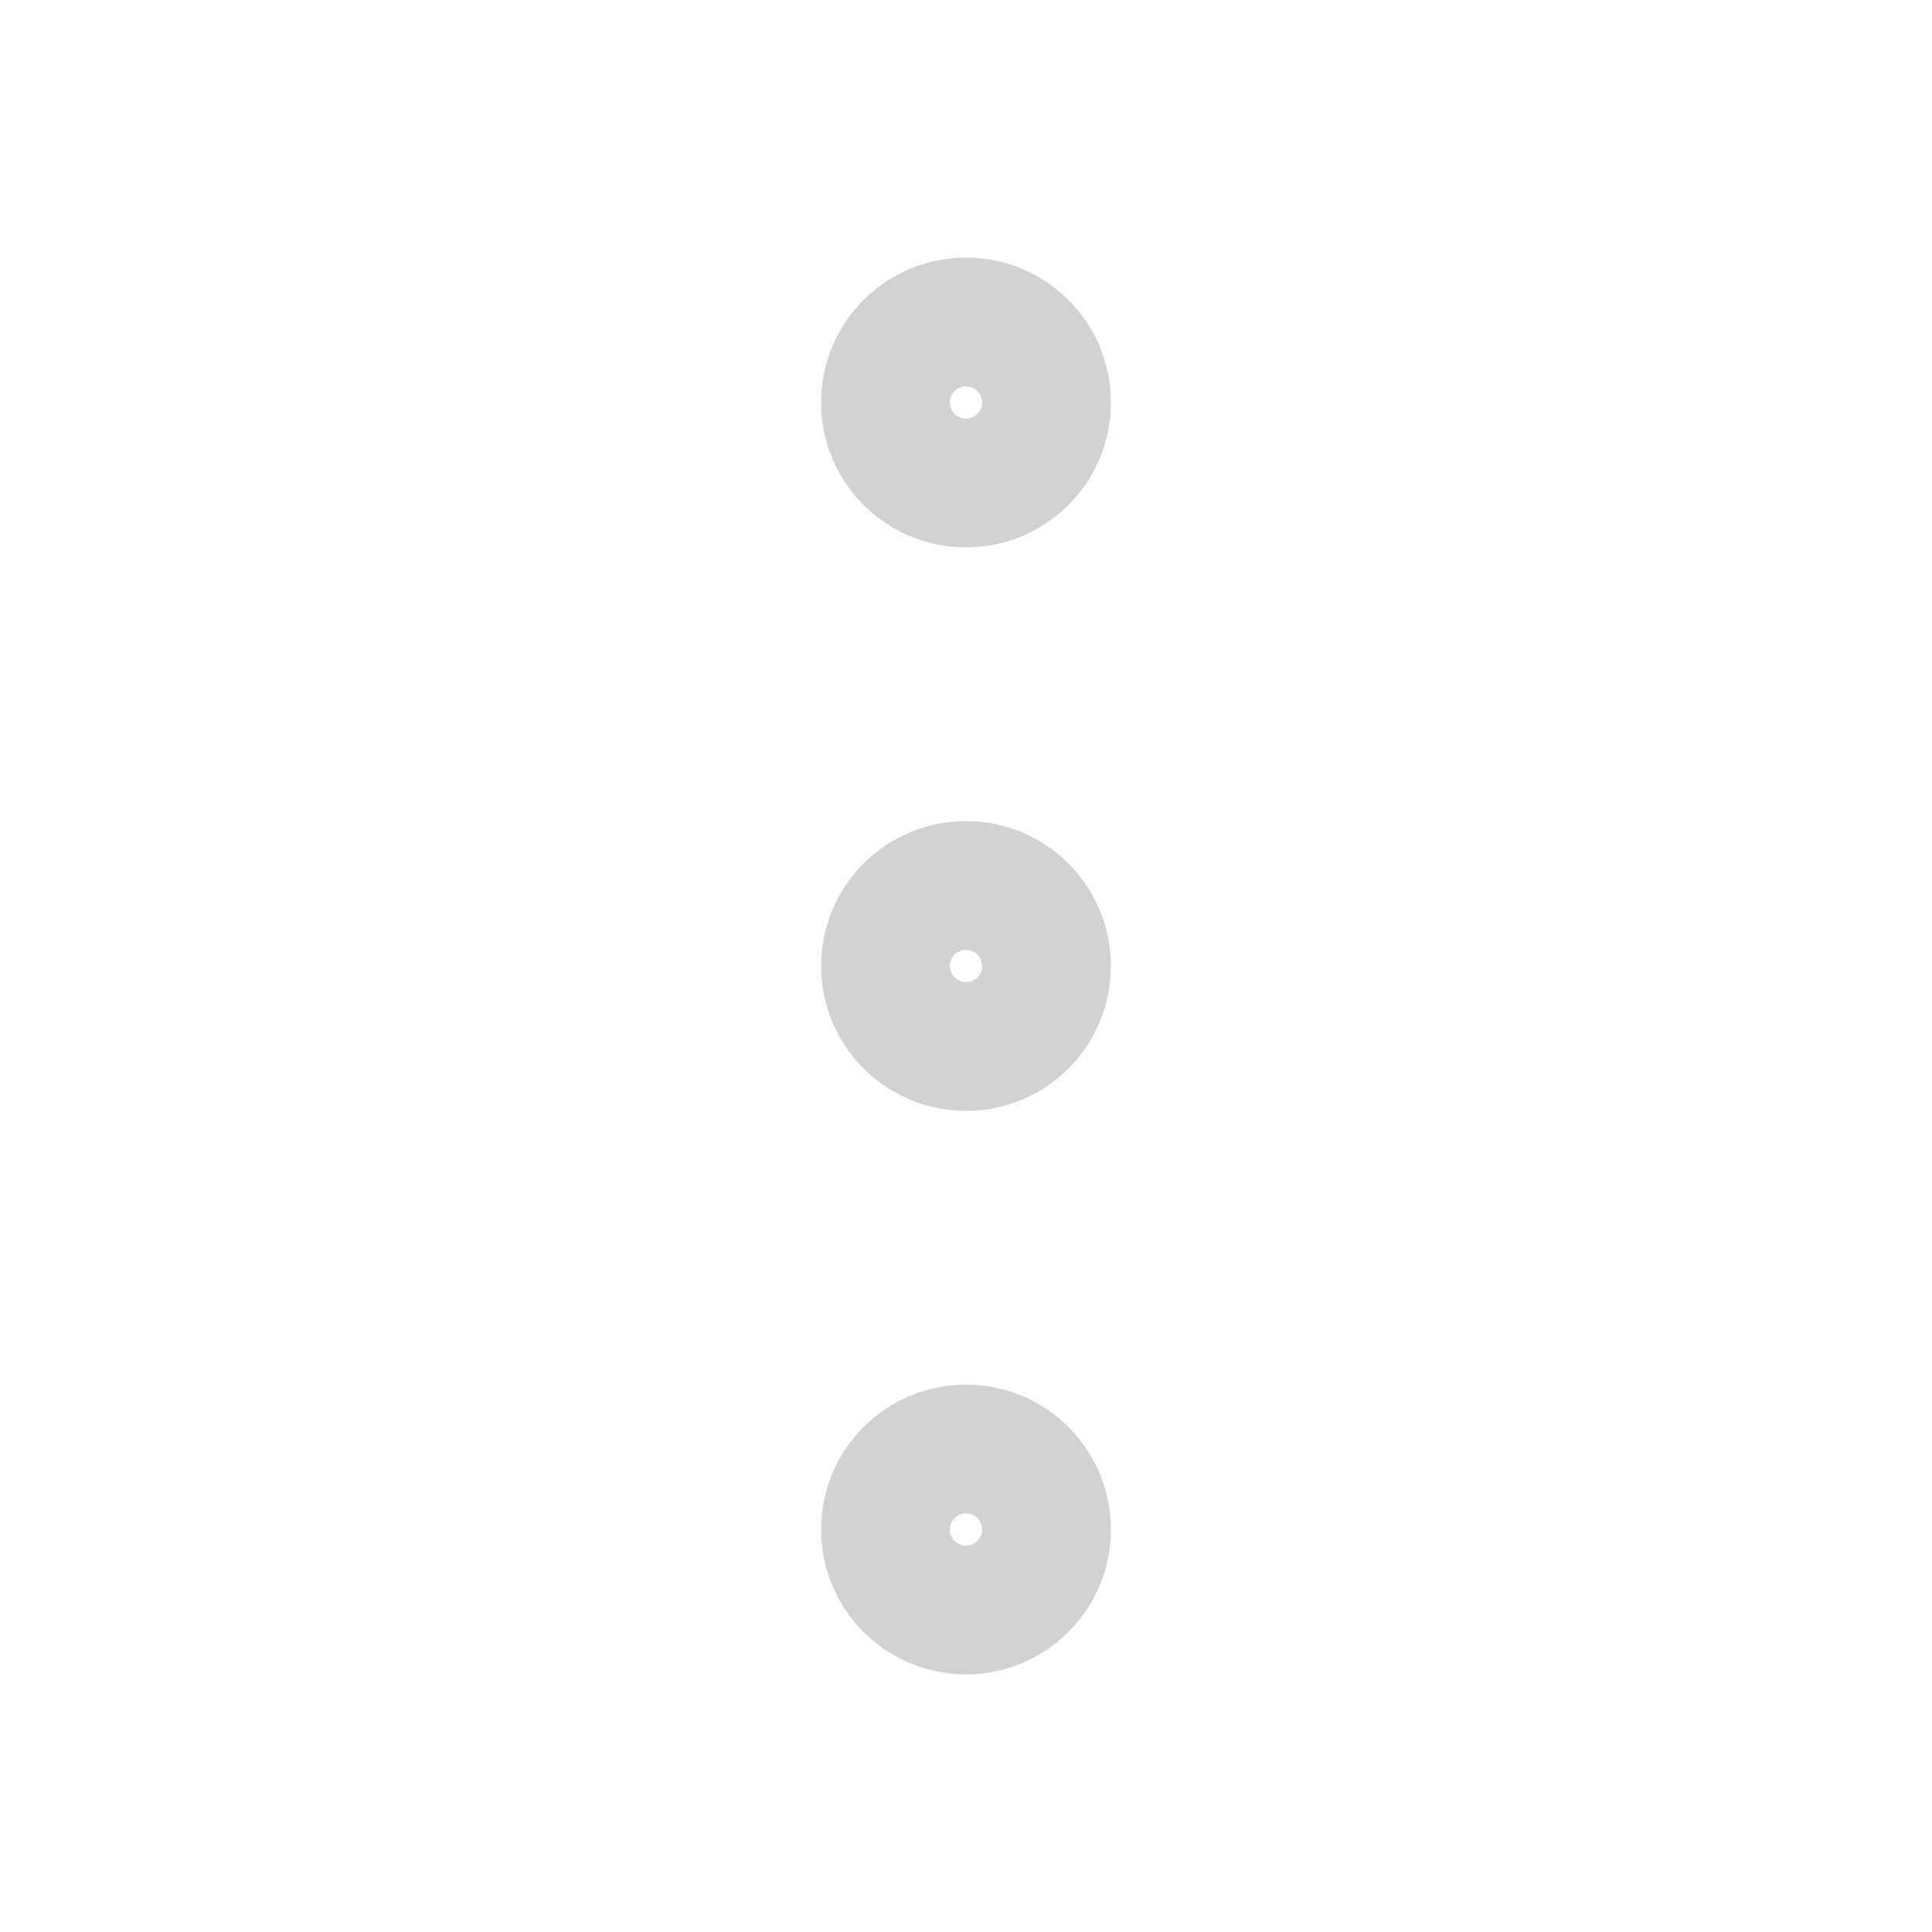
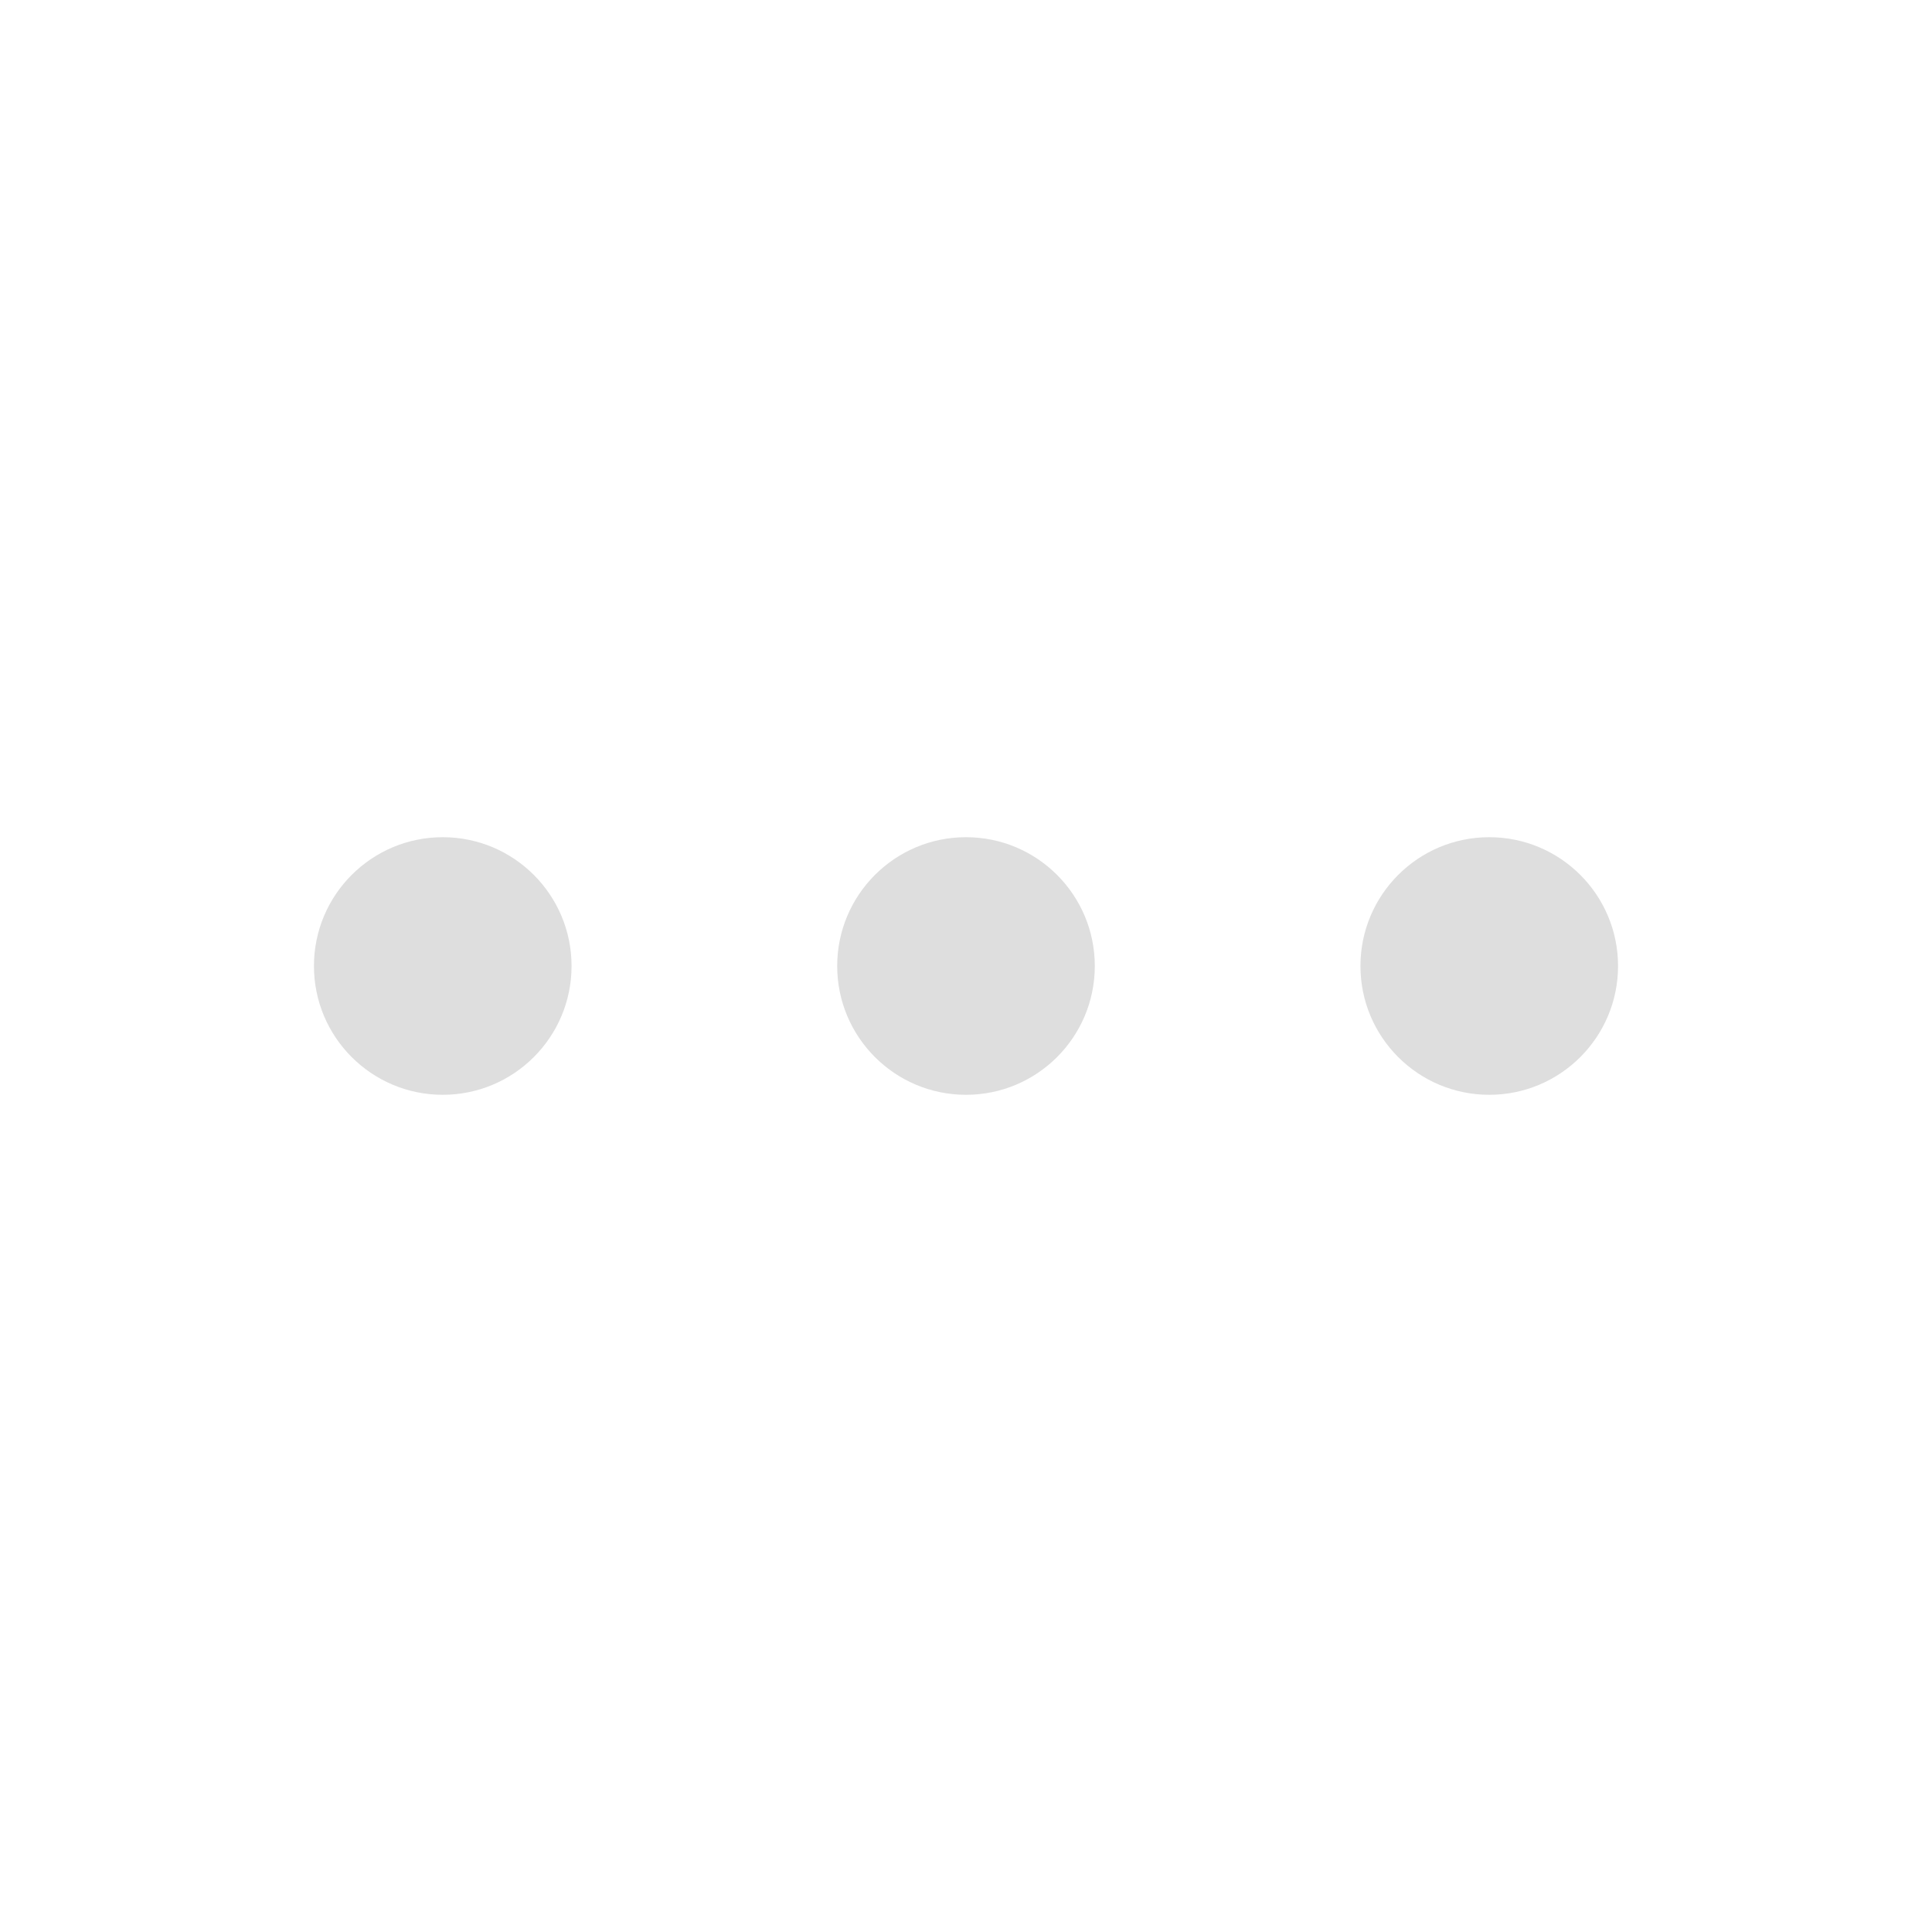
<svg xmlns="http://www.w3.org/2000/svg" width="24" height="24" viewBox="0 0 24 24">
-   <g fill="none" stroke="#d2d2d2" stroke-width="1.6" stroke-linecap="round" stroke-linejoin="round">
-     <circle cx="12" cy="5" r="1" />
-     <circle cx="12" cy="12" r="1" />
-     <circle cx="12" cy="19" r="1" />
+   <g fill="none" stroke="#dedede" stroke-width="1.75" stroke-linecap="round" stroke-linejoin="round">
+     <circle cx="5.5" cy="12" r="1.6" fill="#dedede" stroke="none" />
+     <circle cx="12" cy="12" r="1.6" fill="#dedede" stroke="none" />
+     <circle cx="18.5" cy="12" r="1.6" fill="#dedede" stroke="none" />
  </g>
</svg>
